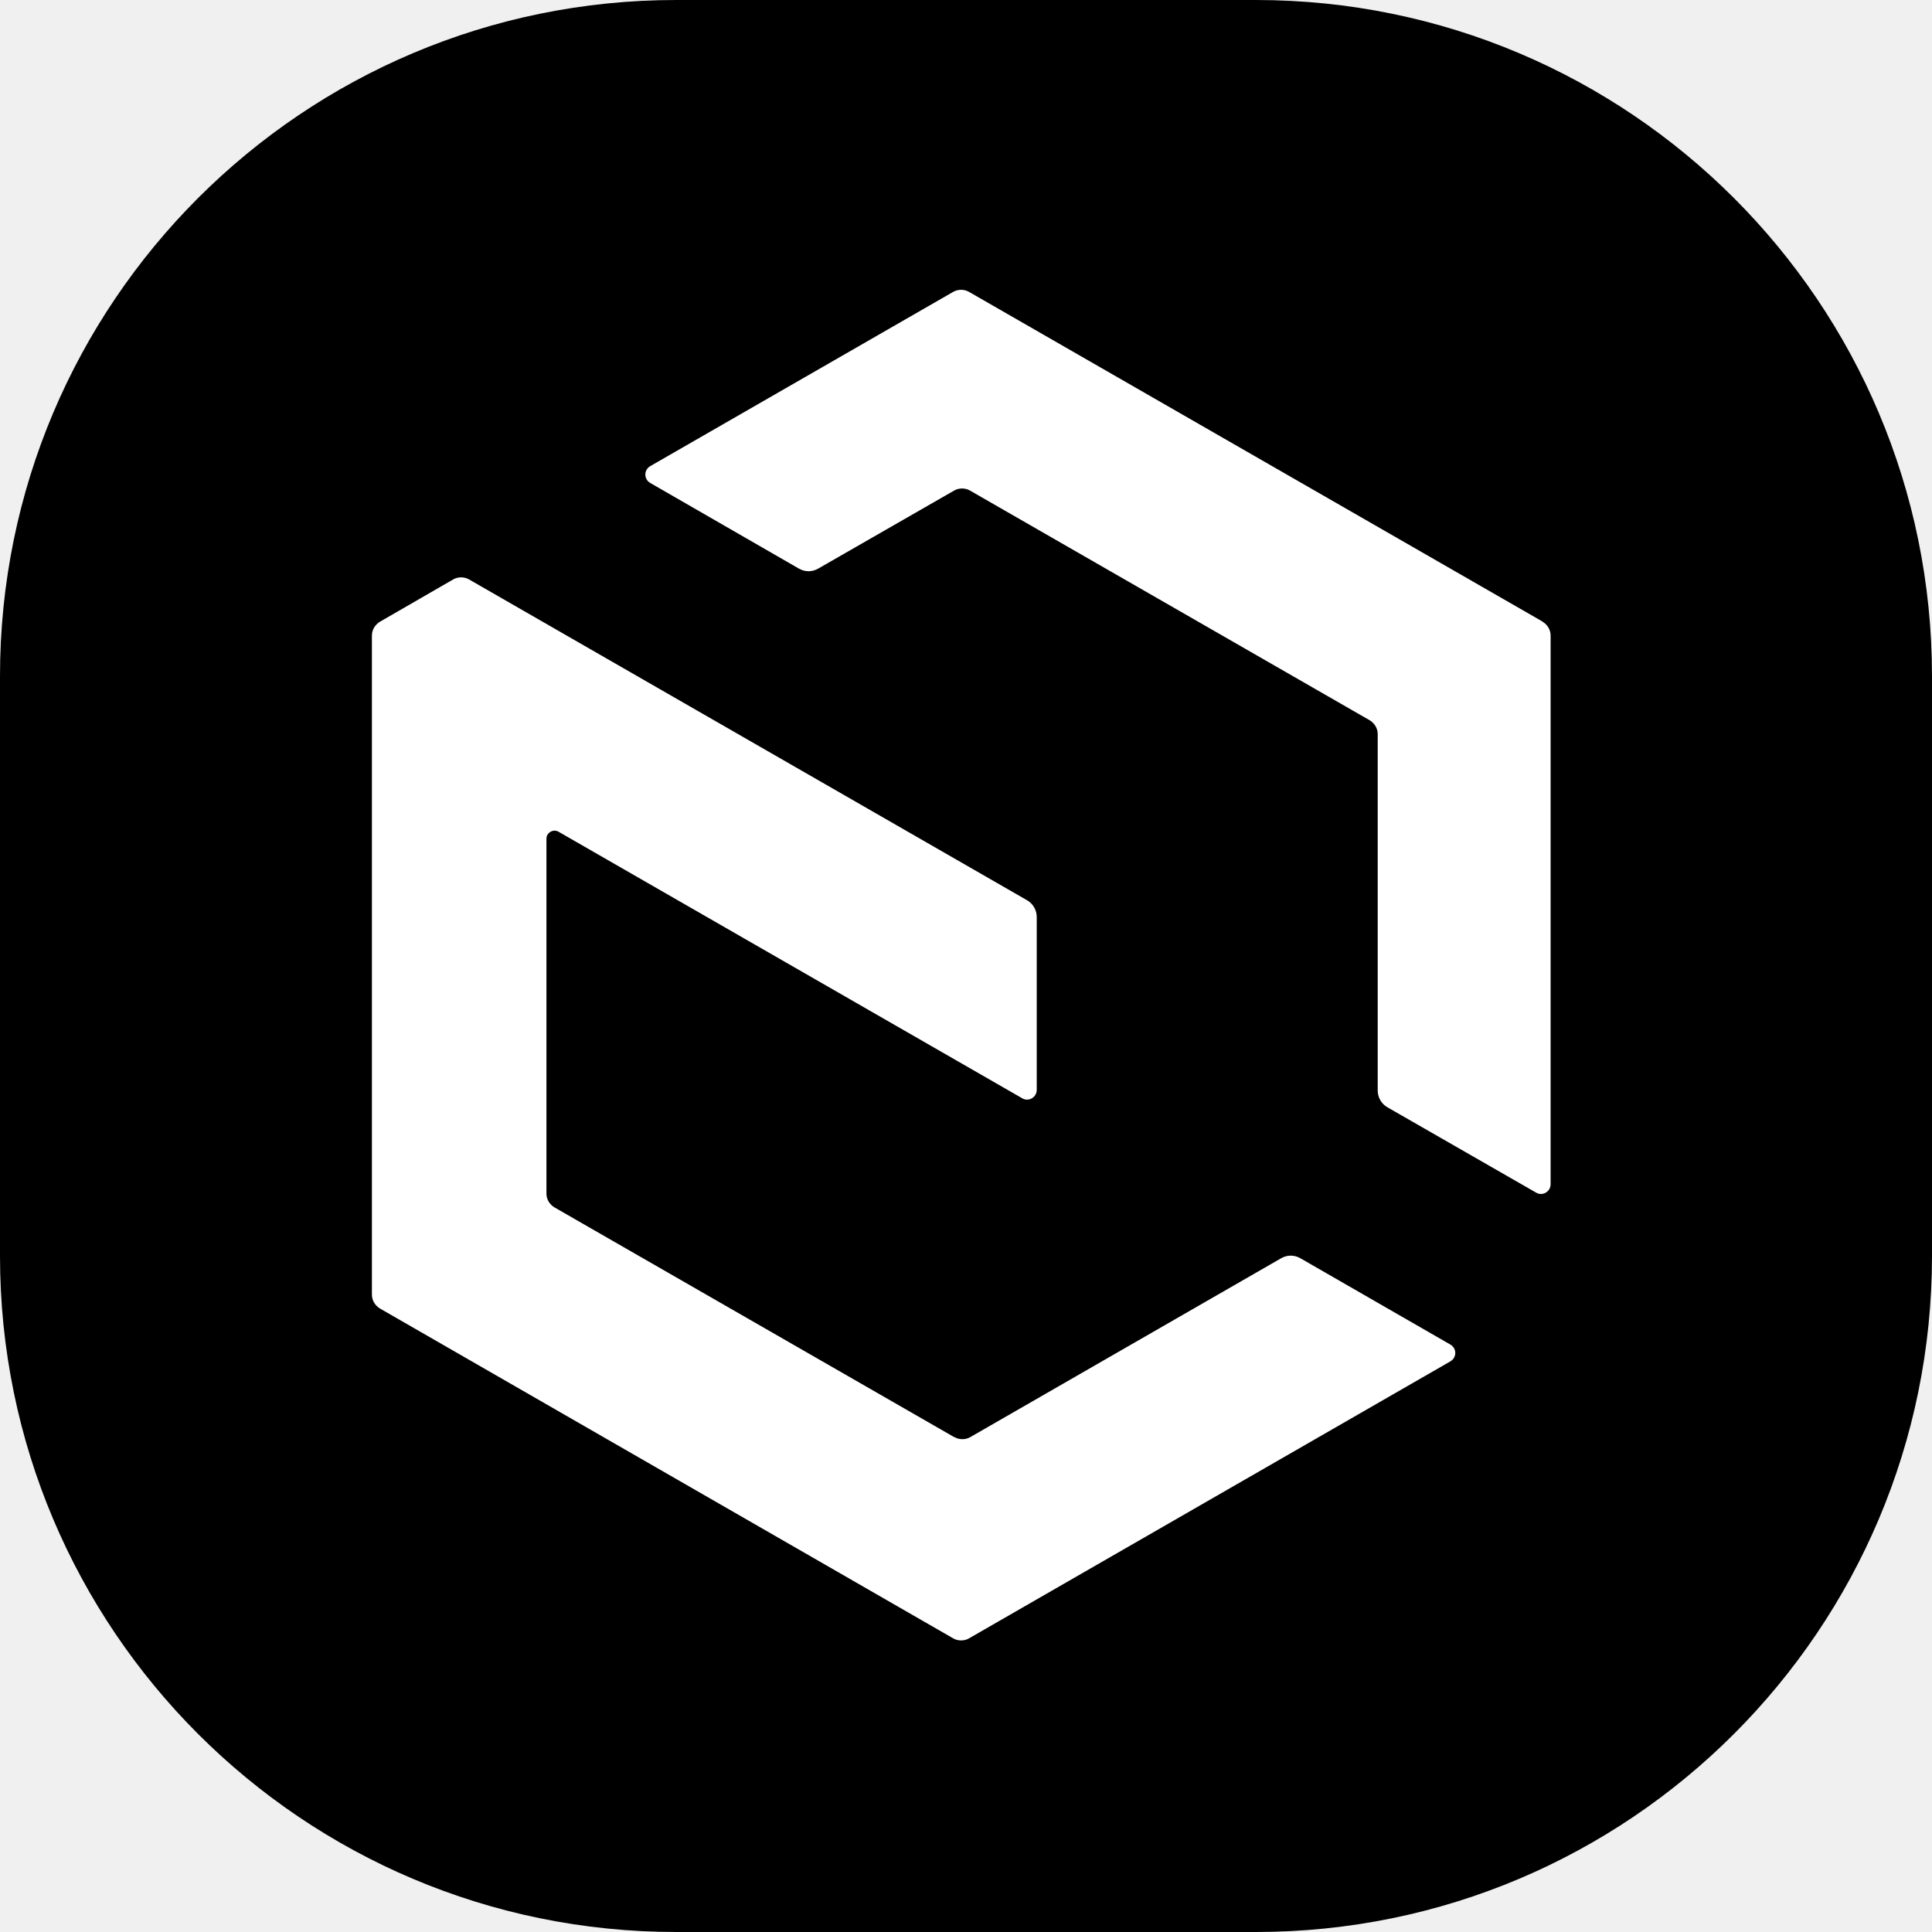
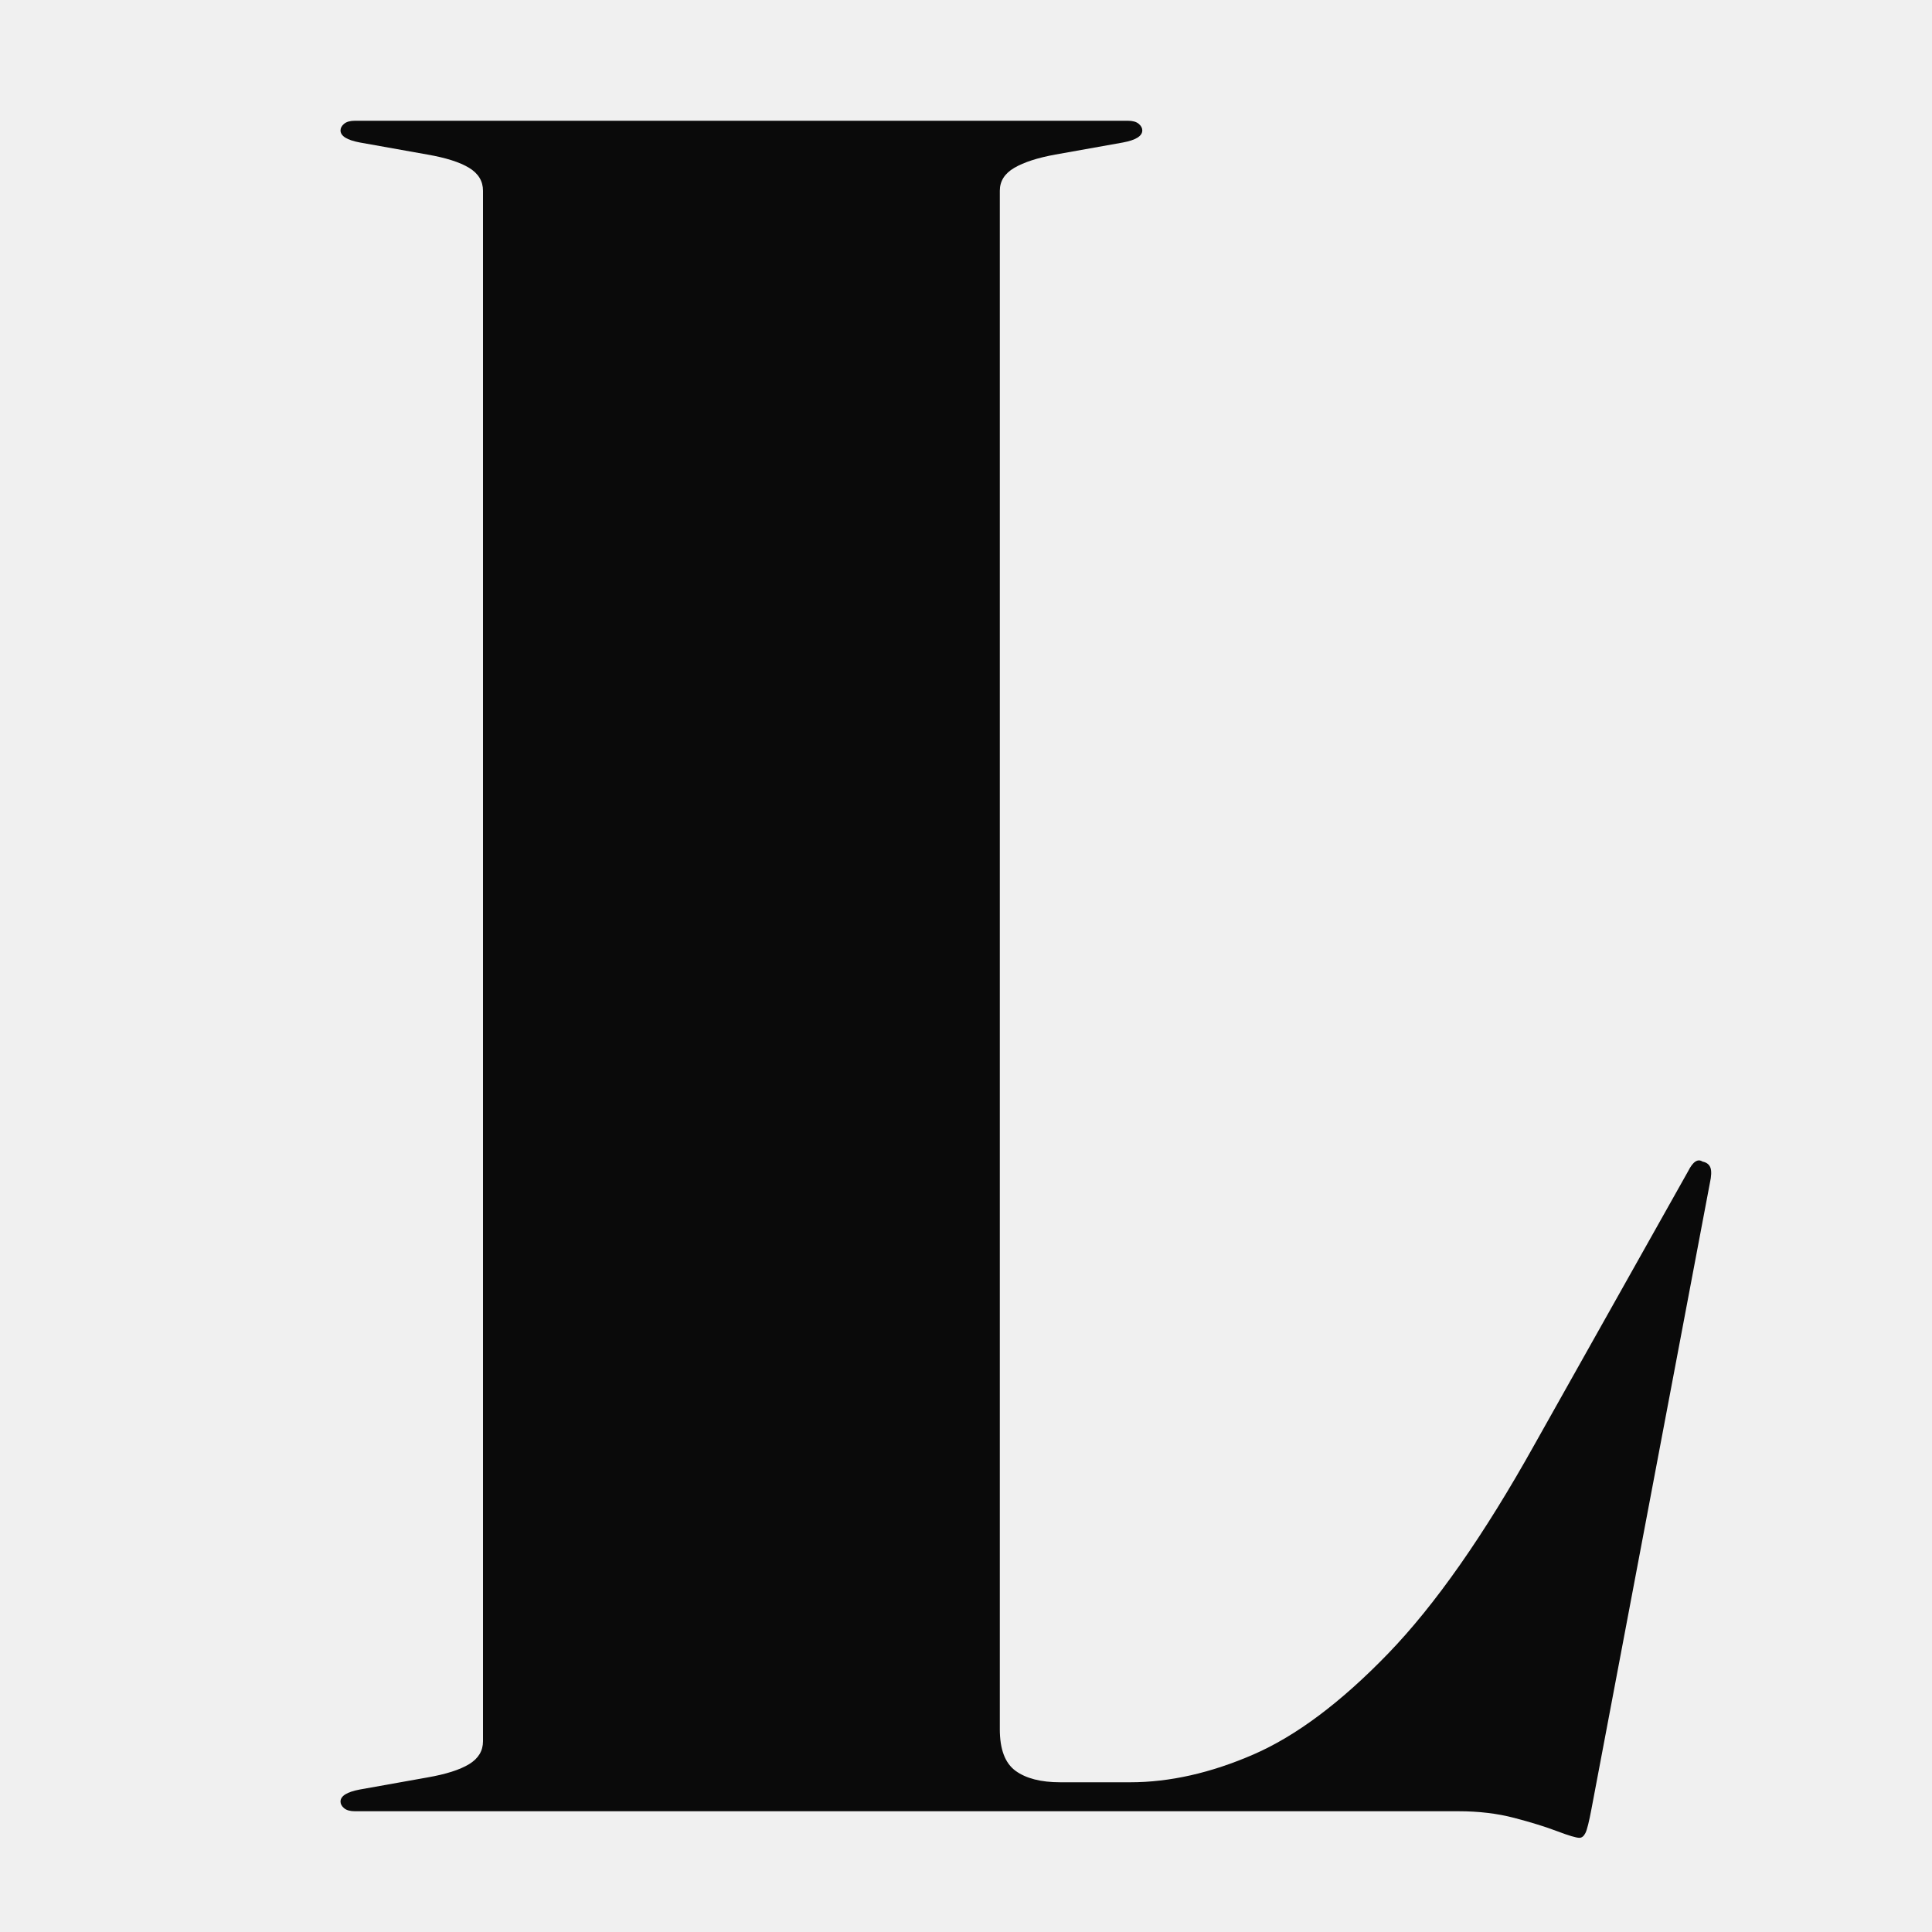
- <svg xmlns="http://www.w3.org/2000/svg" version="1.1" width="1000" height="1000">
+ <svg xmlns="http://www.w3.org/2000/svg" viewBox="0 0 32 32">
  <style>
-     #light-icon {
-       display: inline;
-     }
-     #dark-icon {
-       display: none;
-     }
- 
+     path { fill: #0a0a0a; }
    @media (prefers-color-scheme: dark) {
-       #light-icon {
-         display: none;
-       }
-       #dark-icon {
-         display: inline;
-       }
+       path { fill: #fafafa; }
    }
  </style>
-   <g id="light-icon">
-     <svg version="1.1" width="1000" height="1000">
-       <g clip-path="url(#SvgjsClipPath1059)">
-         <rect width="1000" height="1000" fill="#000000" />
-         <g transform="matrix(5,0,0,5,192.5,150)">
-           <svg version="1.1" width="123" height="140">
-             <svg width="123" height="140" viewBox="0 0 123 140" fill="none">
-               <path d="M60.257 118.758L18.904 94.992C18.402 94.692 18.067 94.158 18.067 93.558V56.825C18.067 56.192 18.77 55.792 19.305 56.092L67.316 83.692C67.986 84.092 68.822 83.592 68.822 82.825V64.925C68.822 64.225 68.454 63.558 67.818 63.192L10.071 29.992C9.569 29.692 8.9 29.692 8.398 29.992L0.836 34.358C0.335 34.658 0 35.192 0 35.792V104.025C0 104.625 0.335 105.158 0.836 105.458L60.157 139.592C60.658 139.892 61.328 139.892 61.829 139.592L111.647 110.925C112.317 110.525 112.317 109.592 111.647 109.192L96.123 100.258C95.487 99.892 94.751 99.892 94.116 100.258L61.963 118.758C61.461 119.058 60.792 119.058 60.29 118.758H60.257Z" fill="white" />
-               <path d="M121.149 34.325L61.829 0.225C61.328 -0.075 60.658 -0.075 60.157 0.225L28.807 18.258C28.138 18.658 28.138 19.592 28.807 19.992L44.197 28.858C44.833 29.225 45.569 29.225 46.205 28.858L60.257 20.792C60.759 20.492 61.428 20.492 61.93 20.792L103.283 44.558C103.785 44.858 104.12 45.392 104.12 45.992V82.892C104.12 83.592 104.488 84.258 105.123 84.625L120.514 93.458C121.183 93.858 122.019 93.358 122.019 92.592V35.792C122.019 35.192 121.685 34.658 121.183 34.358L121.149 34.325Z" fill="white" />
-             </svg>
-           </svg>
-         </g>
-       </g>
-       <defs>
-         <clipPath id="SvgjsClipPath1059">
-           <rect width="1000" height="1000" x="0" y="0" rx="350" ry="350" />
-         </clipPath>
-       </defs>
-     </svg>
-   </g>
-   <g id="dark-icon">
-     <svg version="1.1" width="1000" height="1000">
-       <g clip-path="url(#SvgjsClipPath1060)">
-         <rect width="1000" height="1000" fill="#000000" />
-         <g transform="matrix(5,0,0,5,192.5,150)">
-           <svg version="1.1" width="123" height="140">
-             <svg width="123" height="140" viewBox="0 0 123 140" fill="none">
-               <path d="M60.257 118.758L18.904 94.992C18.402 94.692 18.067 94.158 18.067 93.558V56.825C18.067 56.192 18.77 55.792 19.305 56.092L67.316 83.692C67.986 84.092 68.822 83.592 68.822 82.825V64.925C68.822 64.225 68.454 63.558 67.818 63.192L10.071 29.992C9.569 29.692 8.9 29.692 8.398 29.992L0.836 34.358C0.335 34.658 0 35.192 0 35.792V104.025C0 104.625 0.335 105.158 0.836 105.458L60.157 139.592C60.658 139.892 61.328 139.892 61.829 139.592L111.647 110.925C112.317 110.525 112.317 109.592 111.647 109.192L96.123 100.258C95.487 99.892 94.751 99.892 94.116 100.258L61.963 118.758C61.461 119.058 60.792 119.058 60.29 118.758H60.257Z" fill="white" />
-               <path d="M121.149 34.325L61.829 0.225C61.328 -0.075 60.658 -0.075 60.157 0.225L28.807 18.258C28.138 18.658 28.138 19.592 28.807 19.992L44.197 28.858C44.833 29.225 45.569 29.225 46.205 28.858L60.257 20.792C60.759 20.492 61.428 20.492 61.93 20.792L103.283 44.558C103.785 44.858 104.12 45.392 104.12 45.992V82.892C104.12 83.592 104.488 84.258 105.123 84.625L120.514 93.458C121.183 93.858 122.019 93.358 122.019 92.592V35.792C122.019 35.192 121.685 34.658 121.183 34.358L121.149 34.325Z" fill="white" />
-             </svg>
-           </svg>
-         </g>
-       </g>
-       <defs>
-         <clipPath id="SvgjsClipPath1060">
-           <rect width="1000" height="1000" x="0" y="0" rx="350" ry="350" />
-         </clipPath>
-       </defs>
-     </svg>
-   </g>
+   <path d="M18.6 2.36L17.48 2.56Q17.04 2.64 16.8 2.78Q16.56 2.92 16.56 3.16V28.64Q16.56 29.14 16.82 29.33Q17.08 29.52 17.56 29.52H18.72Q19.7 29.52 20.76 29.06Q21.82 28.6 22.99 27.39Q24.16 26.18 25.42 23.92L27.96 19.4Q28.02 19.28 28.08 19.24Q28.14 19.2 28.2 19.24Q28.3 19.26 28.33 19.34Q28.36 19.42 28.32 19.6L26.36 29.96Q26.3 30.28 26.26 30.36Q26.22 30.44 26.16 30.44Q26.08 30.44 25.79 30.33Q25.5 30.22 25.08 30.11Q24.66 30 24.16 30H5.88Q5.76 30 5.7 29.95Q5.64 29.9 5.64 29.84Q5.64 29.7 5.96 29.64L7.08 29.44Q7.54 29.36 7.77 29.22Q8 29.08 8 28.84V3.16Q8 2.92 7.77 2.78Q7.54 2.64 7.08 2.56L5.96 2.36Q5.64 2.3 5.64 2.16Q5.64 2.1 5.7 2.05Q5.76 2 5.88 2H18.68Q18.8 2 18.86 2.05Q18.92 2.1 18.92 2.16Q18.92 2.3 18.6 2.36Z" />
</svg>
